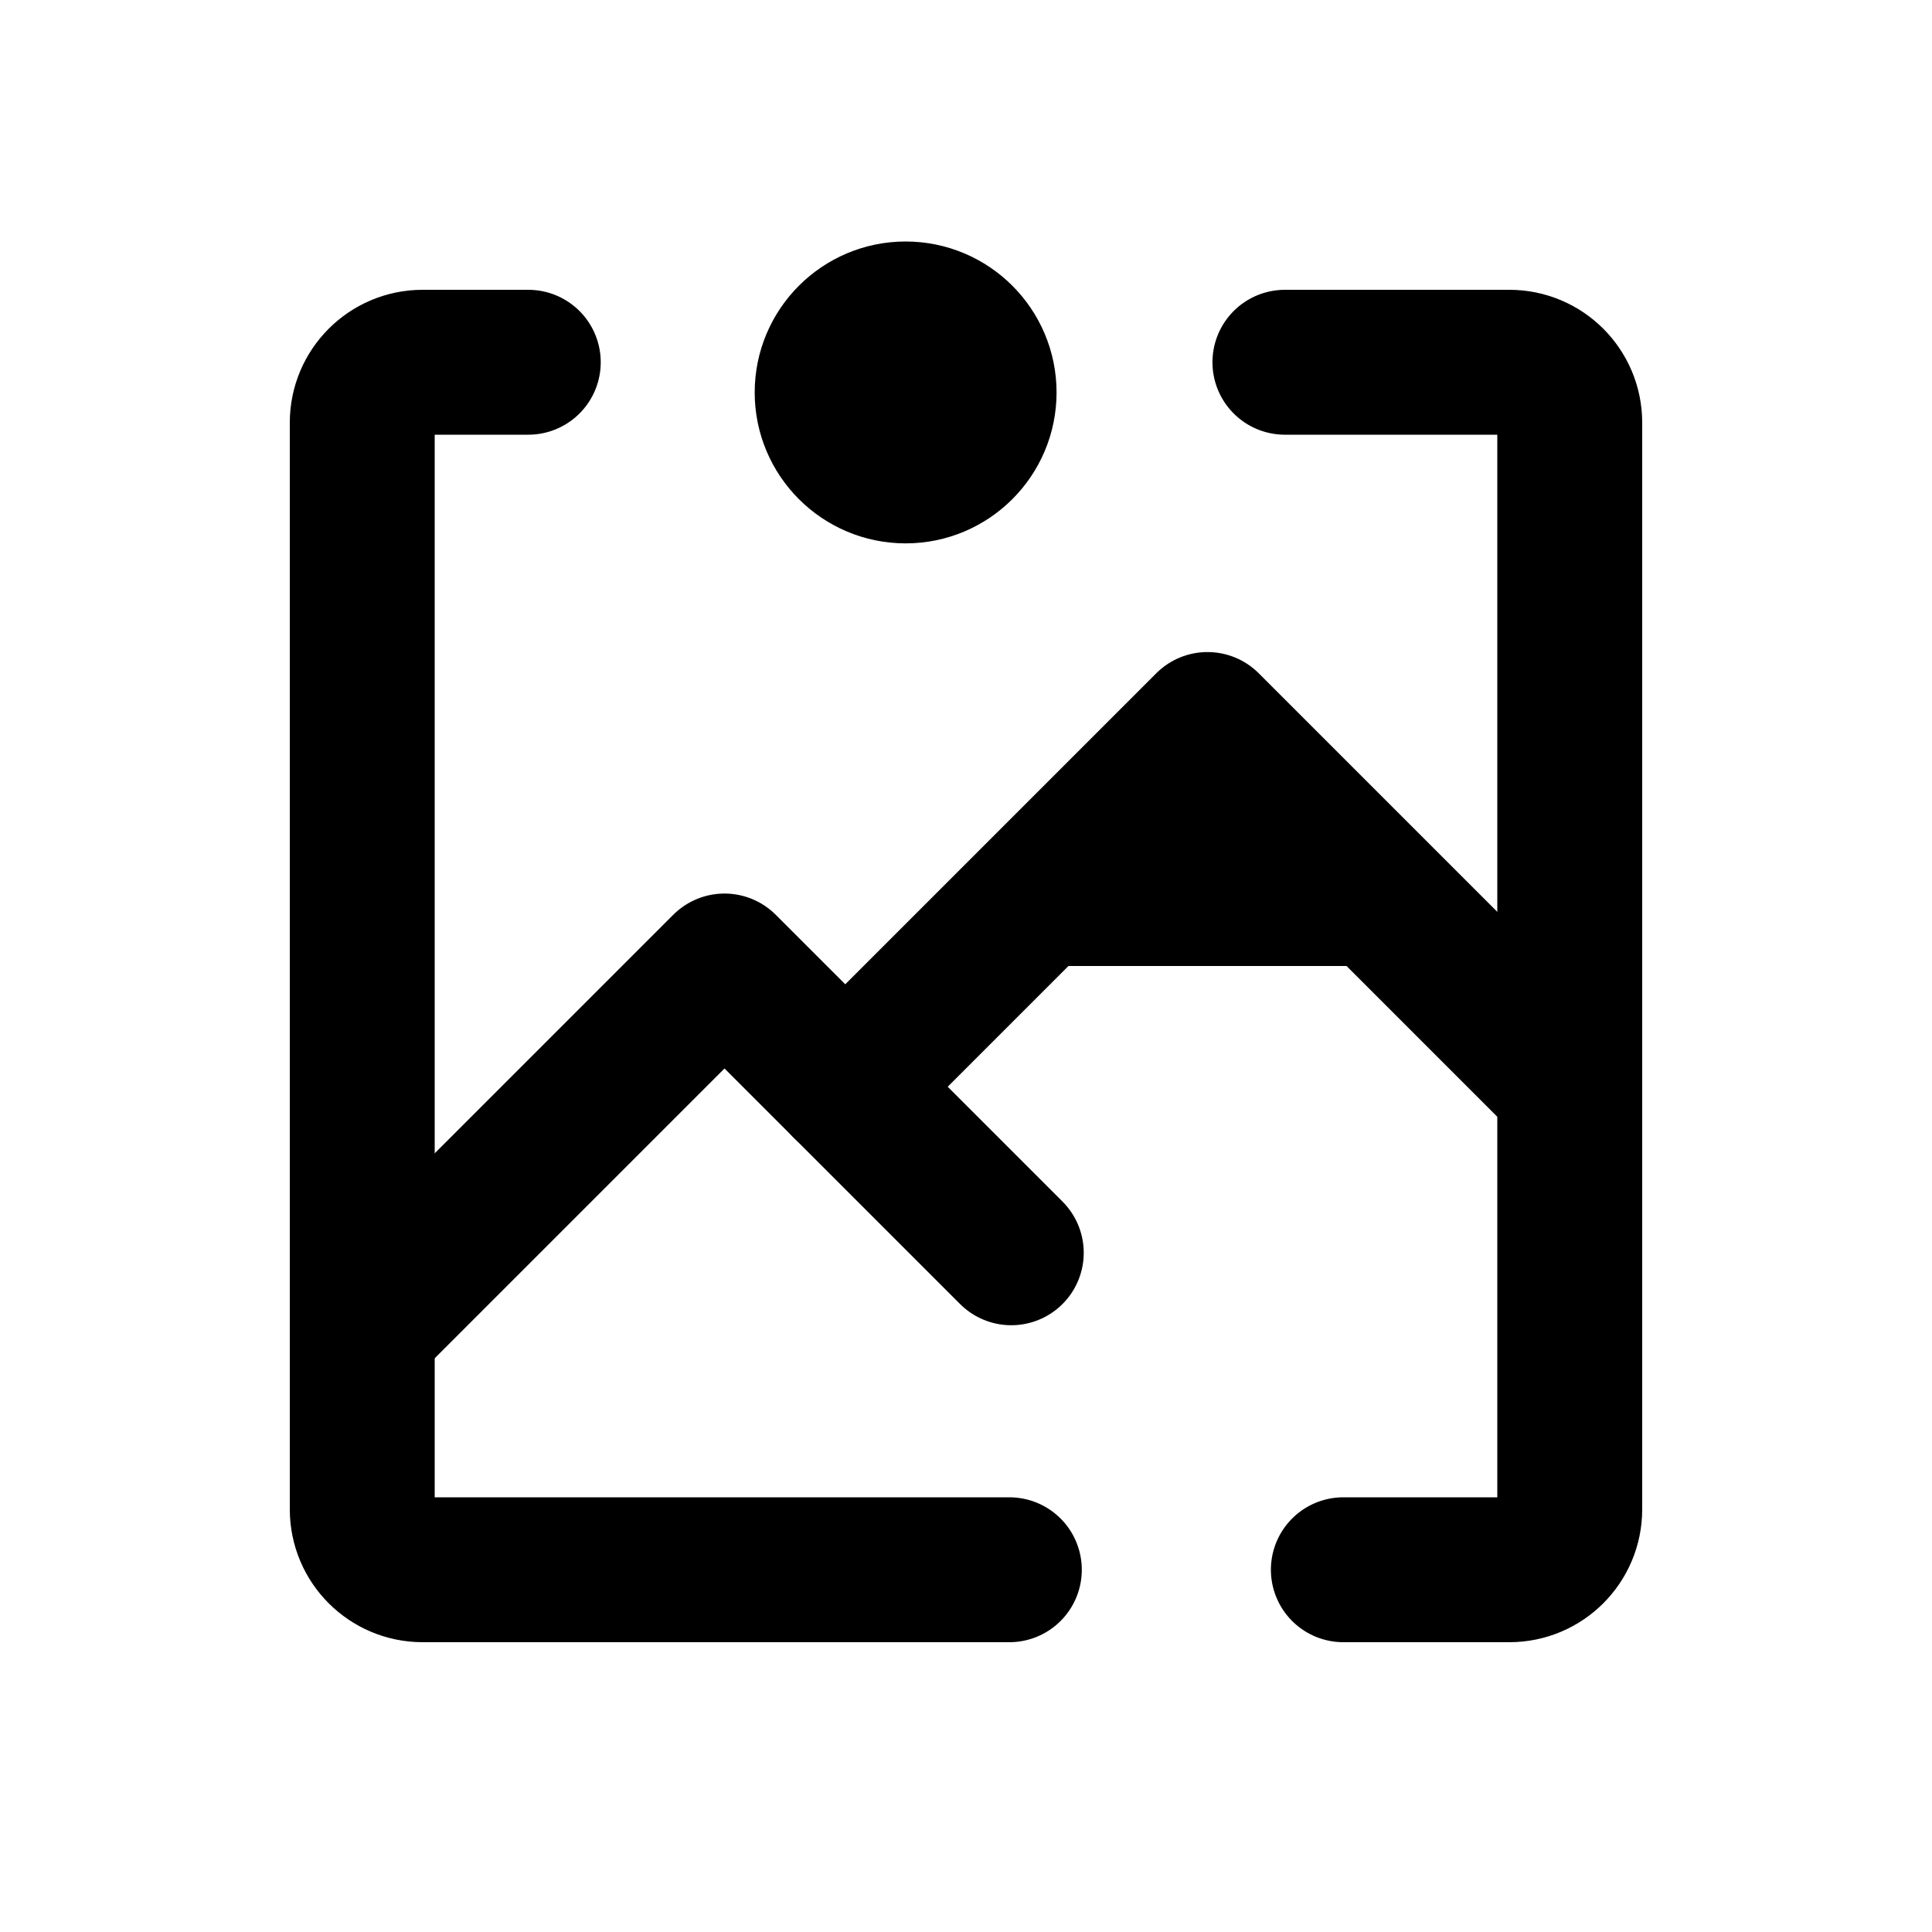
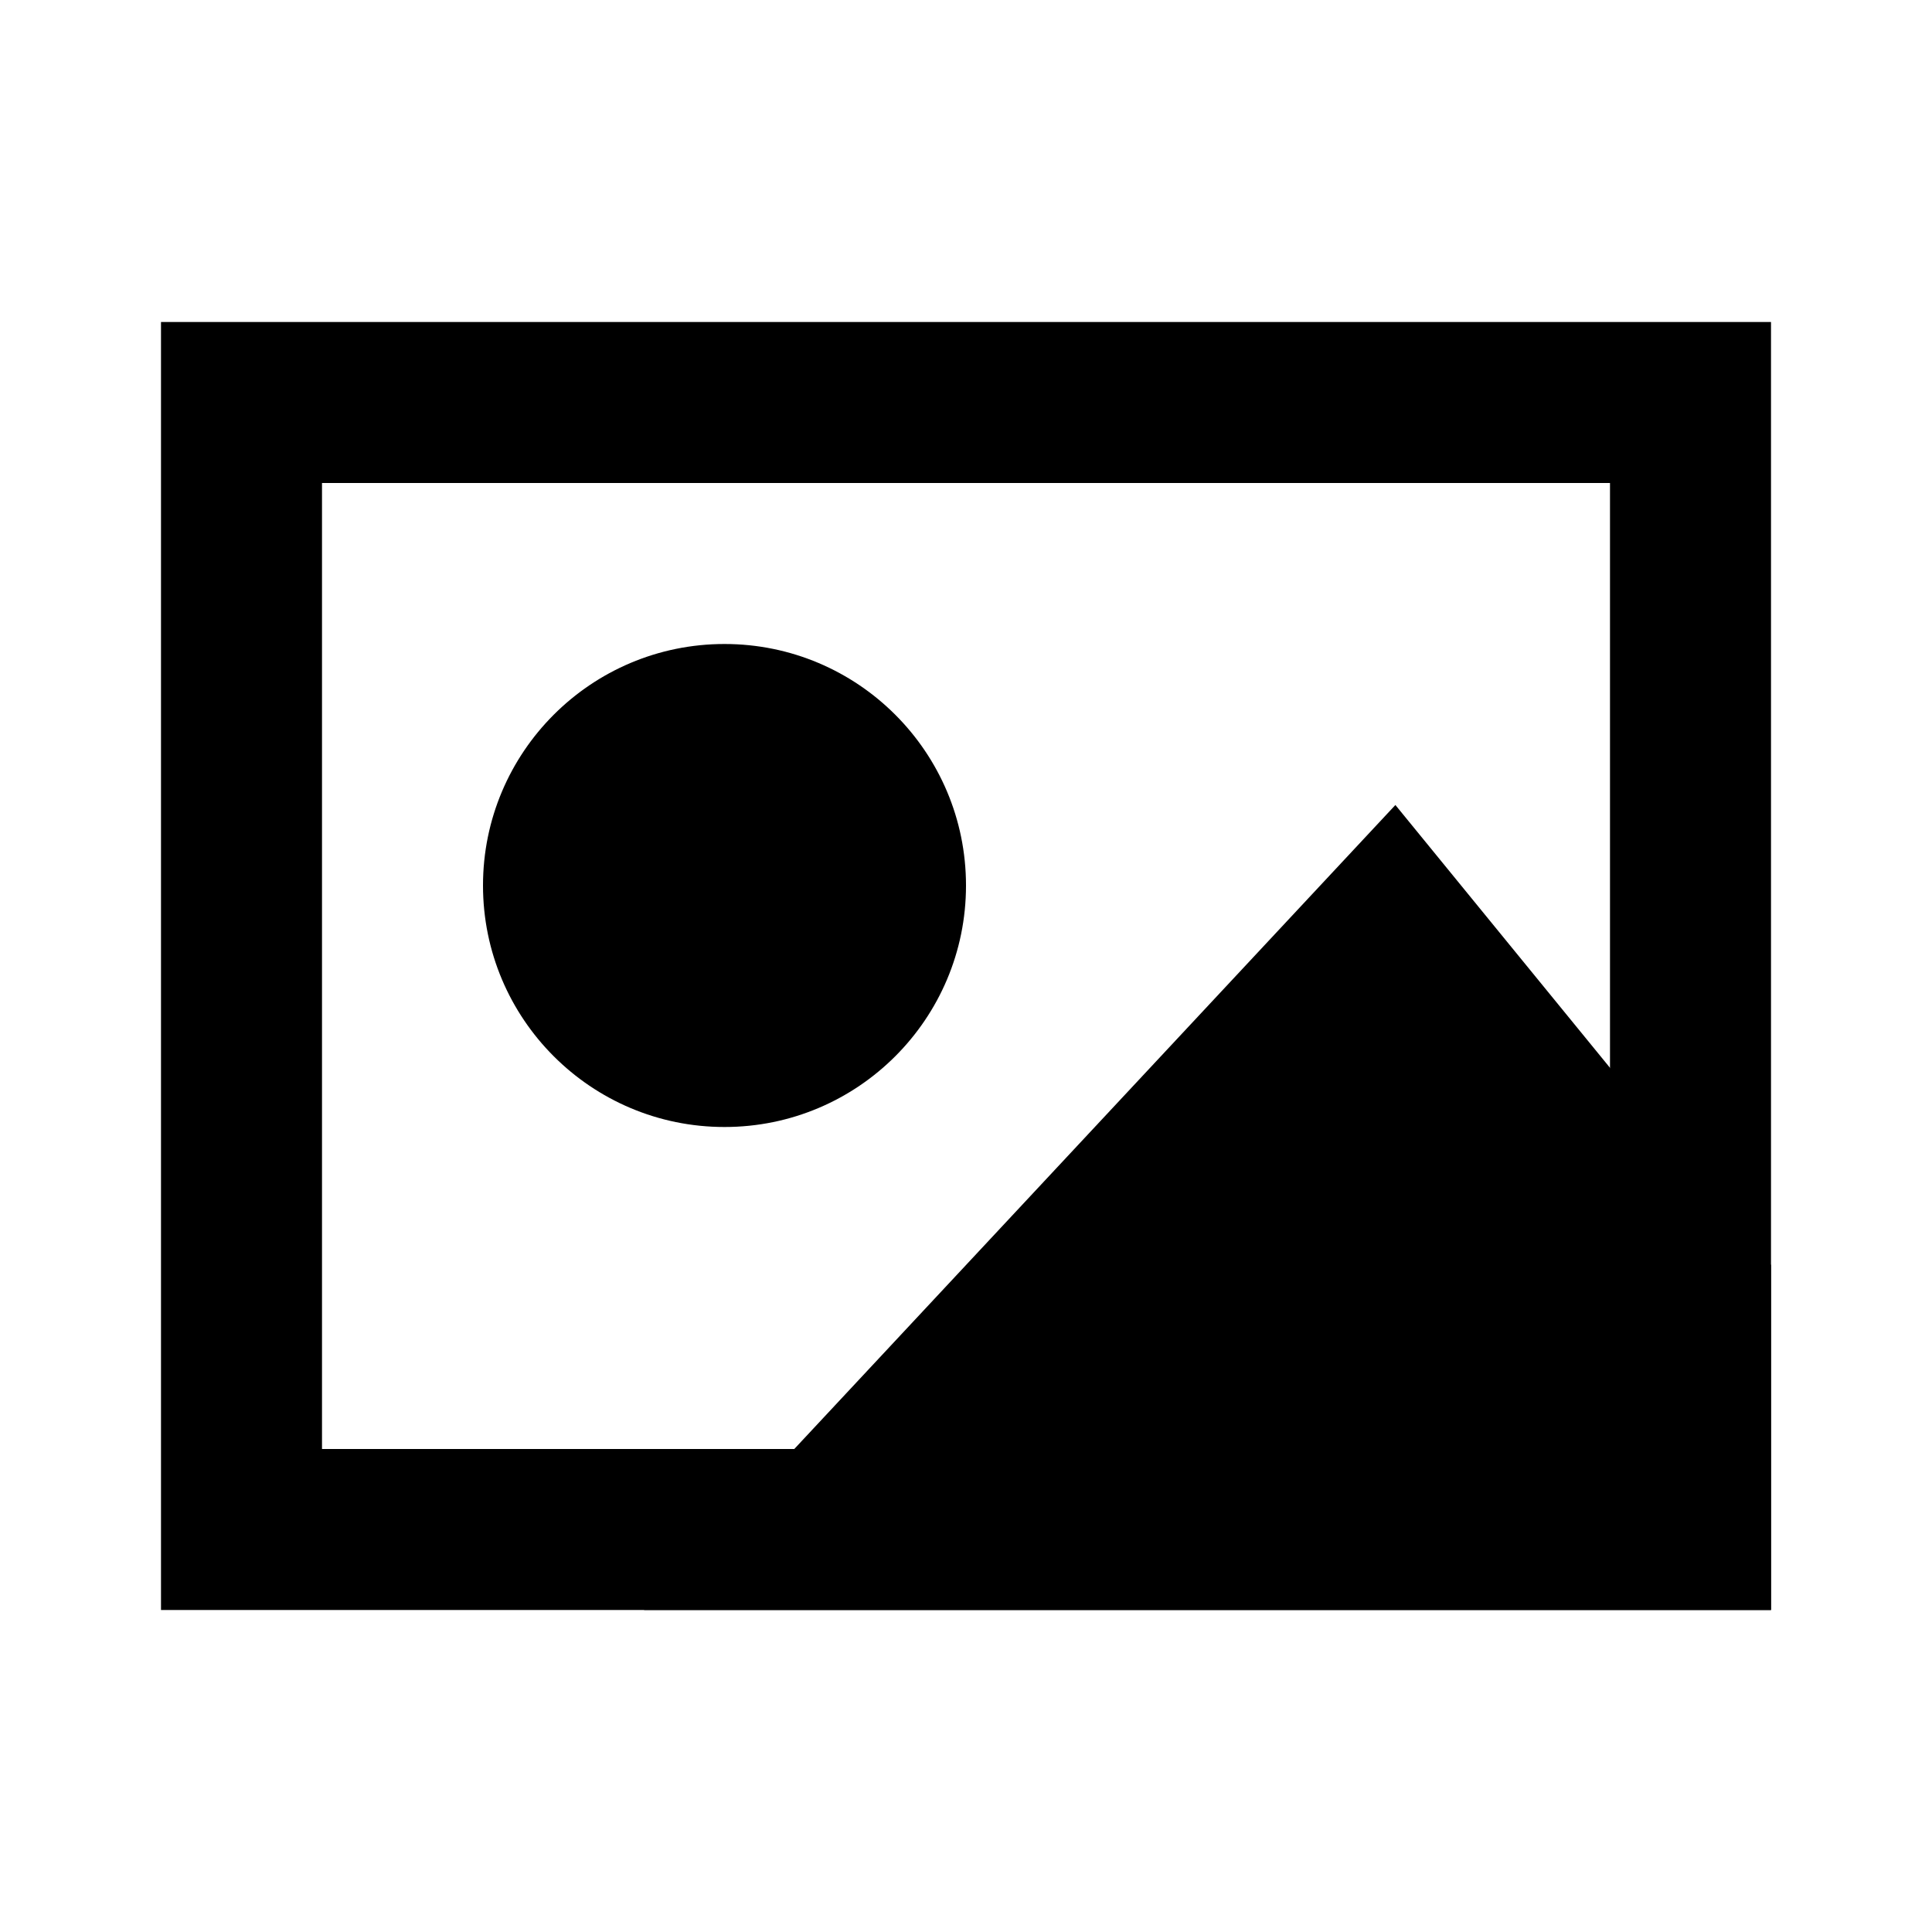
- <svg xmlns="http://www.w3.org/2000/svg" width="16" height="16" viewBox="0 0 16 16" fill="none">
-   <path d="M7.5 4C7.914 4 8.25 3.664 8.25 3.25C8.25 2.836 7.914 2.5 7.5 2.5C7.086 2.5 6.75 2.836 6.75 3.25C6.75 3.664 7.086 4 7.5 4Z" fill="black" stroke="black" stroke-linecap="round" stroke-linejoin="round" />
-   <path d="M8 8L10 6L12 8H8Z" fill="black" />
-   <path d="M3 11L6 8L8.375 10.375" stroke="black" stroke-width="1.2" stroke-linecap="round" stroke-linejoin="round" />
-   <path d="M7 9L8.5 7.5L10 6L11.5 7.5L13 9" stroke="black" stroke-width="1.2" stroke-linecap="round" stroke-linejoin="round" />
-   <path d="M4.375 3H3.5C3.224 3 3 3.224 3 3.5V12.5C3 12.776 3.224 13 3.5 13H8.359M10.641 3H12.5C12.776 3 13 3.224 13 3.5V12.5C13 12.776 12.776 13 12.5 13H11.125" stroke="black" stroke-width="1.2" stroke-linecap="round" />
+ <svg xmlns="http://www.w3.org/2000/svg" width="12" height="12" viewBox="0 0 12 12" fill="none">
+   <rect x="1.5" y="2.5" width="9" height="7" stroke="black" style="stroke:black;stroke-opacity:1;" />
+   <path d="M8.667 5L4 10H11V7.857L8.667 5Z" fill="black" style="fill:black;fill-opacity:1;" />
+   <circle cx="4.5" cy="5.5" r="1.5" fill="black" style="fill:black;fill-opacity:1;" />
</svg>
